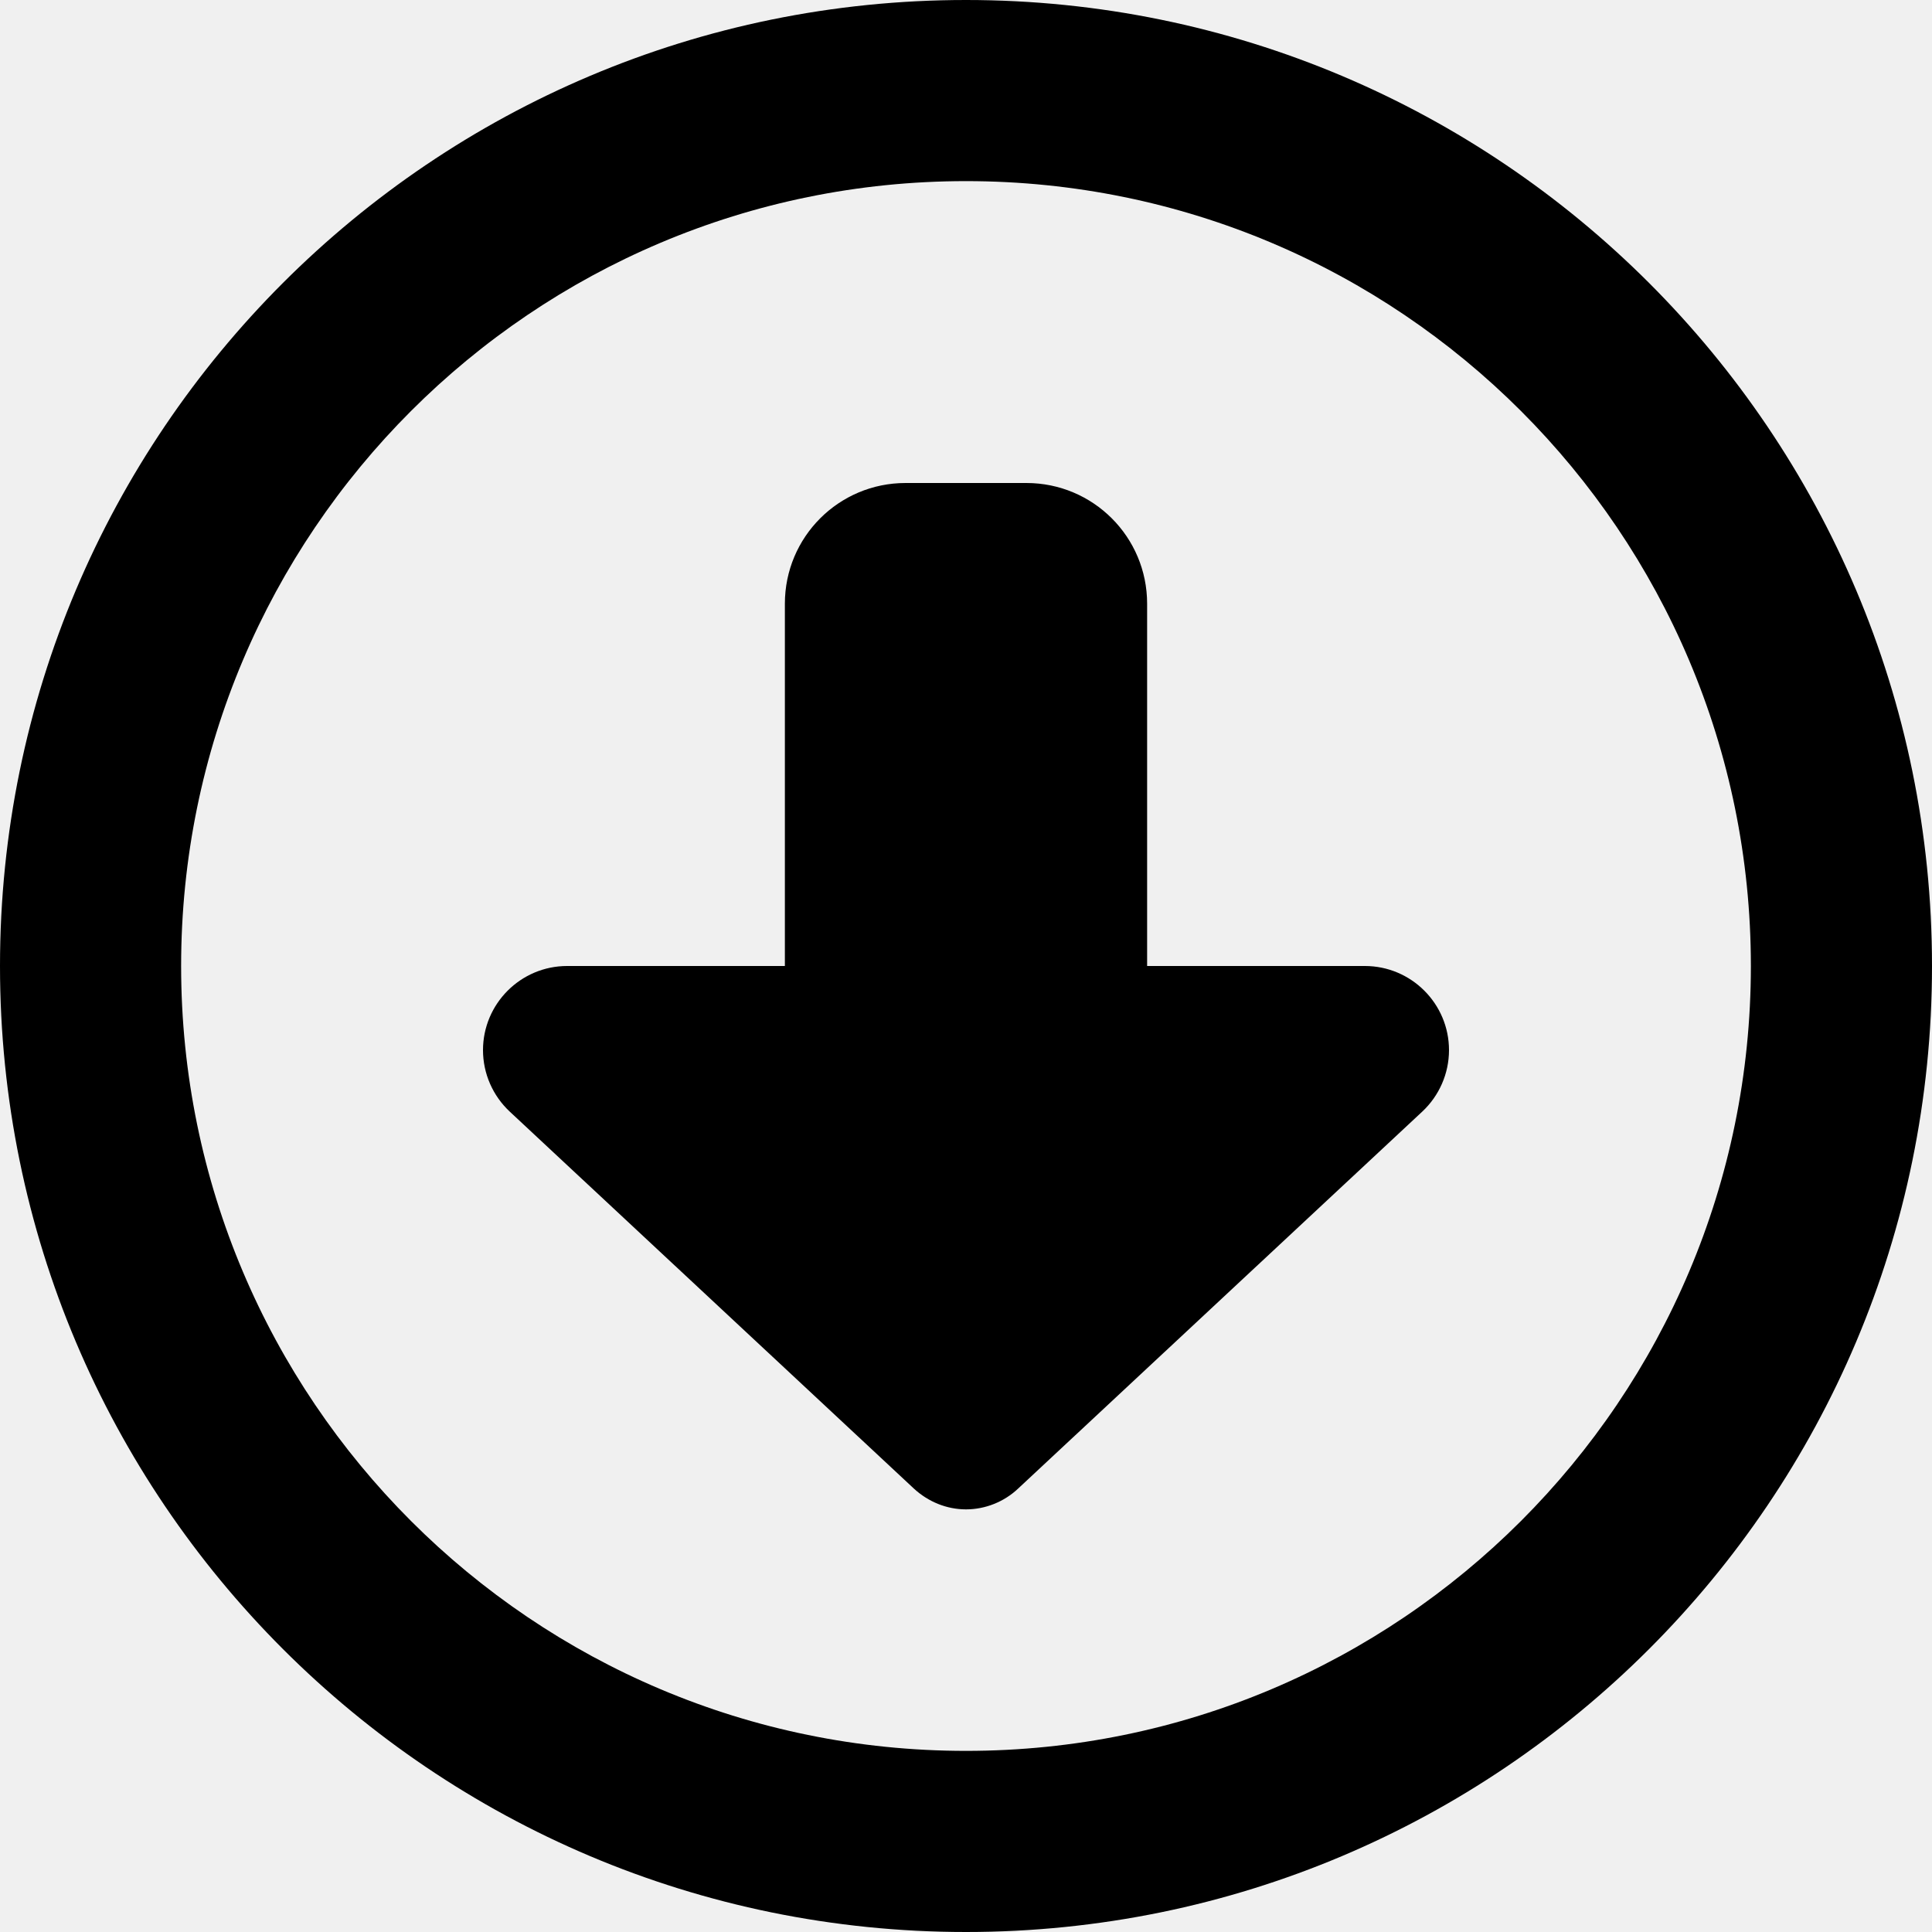
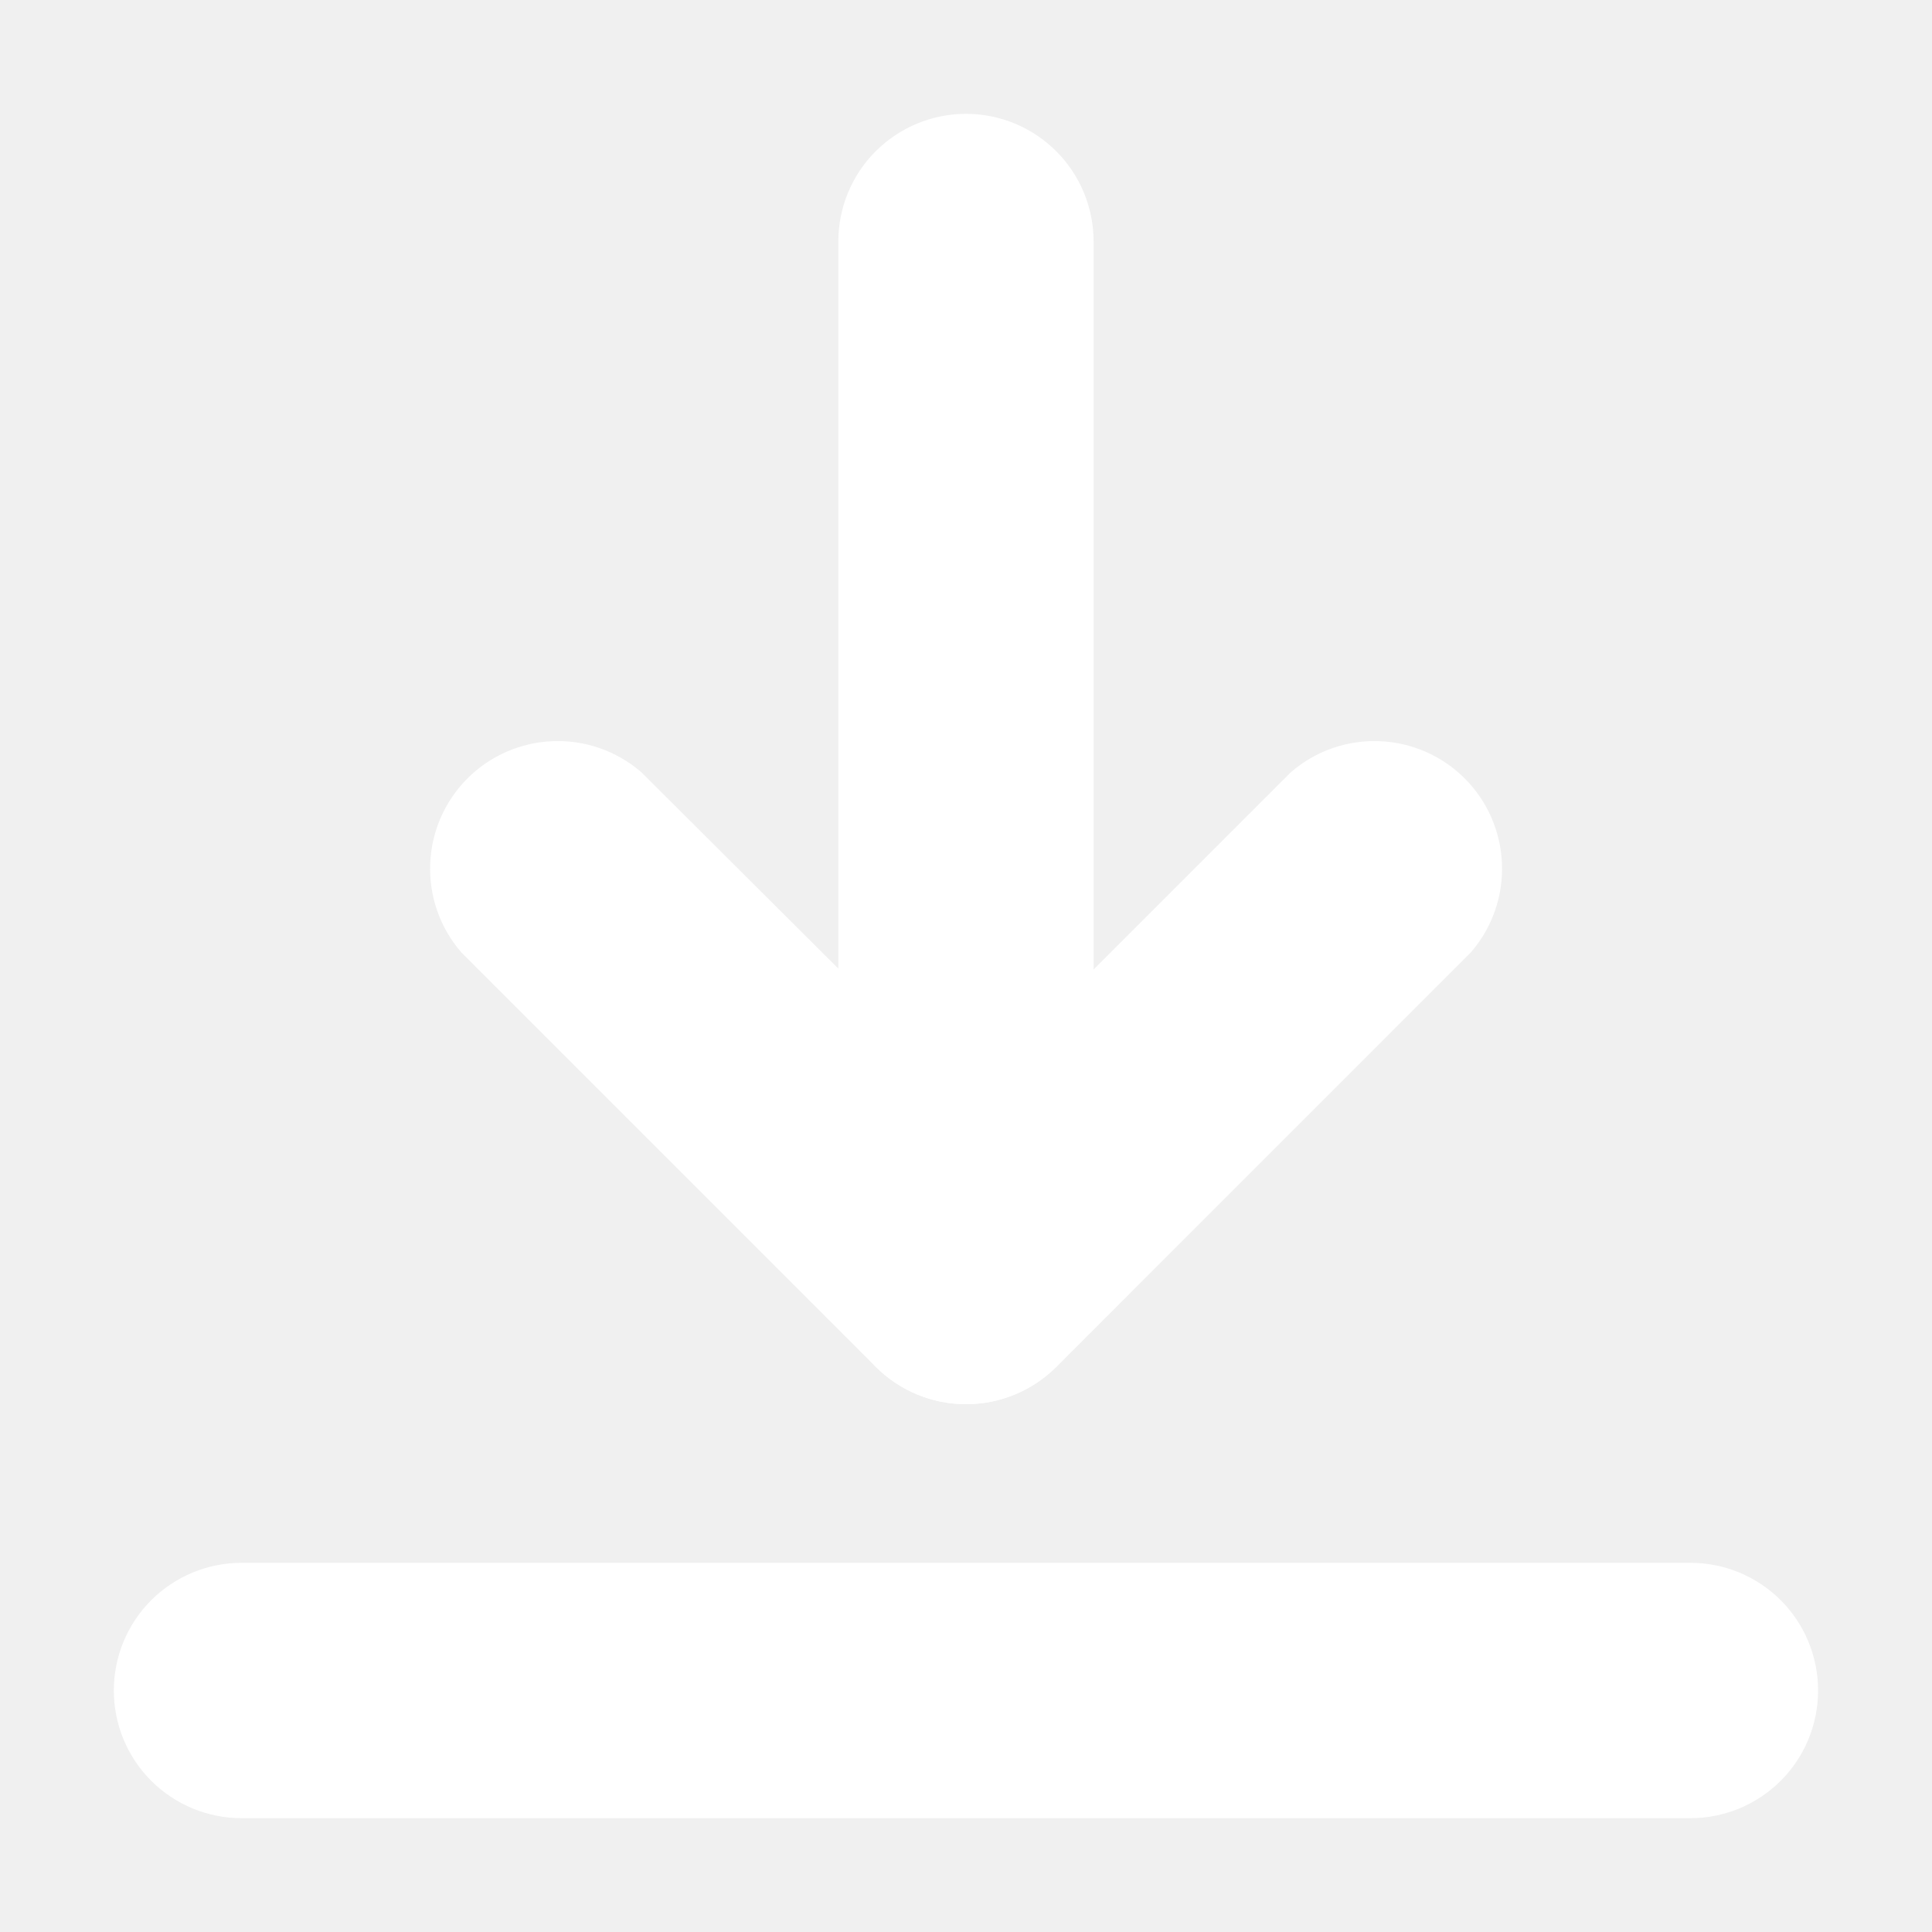
- <svg xmlns="http://www.w3.org/2000/svg" height="1em" viewBox="0 0 512 512">
-   <style>svg{fill:#000000}</style>
-   <path d="M256 464a208 208 0 1 1 0-416 208 208 0 1 1 0 416zM256 0a256 256 0 1 0 0 512A256 256 0 1 0 256 0zM376.9 294.6c4.5-4.2 7.1-10.1 7.1-16.3c0-12.3-10-22.3-22.3-22.3H304V160c0-17.7-14.3-32-32-32l-32 0c-17.7 0-32 14.3-32 32v96H150.3C138 256 128 266 128 278.3c0 6.2 2.6 12.1 7.1 16.3l107.1 99.9c3.8 3.5 8.7 5.5 13.8 5.5s10.1-2 13.8-5.5l107.1-99.9z" />
+ <svg xmlns="http://www.w3.org/2000/svg" width="24" height="24" viewBox="0 0 24 24" fill="none">
+   <path d="M12.008 17.143C11.838 17.145 11.671 17.112 11.514 17.048C11.357 16.984 11.215 16.89 11.095 16.771L5.952 11.628C5.741 11.382 5.631 11.066 5.644 10.742C5.656 10.418 5.79 10.111 6.019 9.882C6.248 9.653 6.555 9.519 6.879 9.507C7.202 9.494 7.519 9.604 7.765 9.815L12.008 14.045L16.238 9.815C16.483 9.604 16.8 9.494 17.123 9.507C17.447 9.519 17.754 9.653 17.983 9.882C18.212 10.111 18.346 10.418 18.358 10.742C18.371 11.066 18.261 11.382 18.05 11.628L12.908 16.771C12.668 17.008 12.345 17.142 12.008 17.143Z" fill="white" stroke="white" stroke-width="0.6" />
+   <path d="M12 17.143C11.659 17.143 11.332 17.007 11.09 16.766C10.849 16.525 10.714 16.198 10.714 15.857V3C10.714 2.659 10.849 2.332 11.09 2.091C11.332 1.85 11.659 1.714 12 1.714C12.341 1.714 12.668 1.85 12.909 2.091C13.15 2.332 13.285 2.659 13.285 3V15.857C13.285 16.198 13.15 16.525 12.909 16.766C12.668 17.007 12.341 17.143 12 17.143ZM21 22.286H3C2.659 22.286 2.332 22.15 2.09 21.909C1.849 21.668 1.714 21.341 1.714 21C1.714 20.659 1.849 20.332 2.09 20.091C2.332 19.85 2.659 19.714 3 19.714H21C21.341 19.714 21.668 19.85 21.909 20.091C22.15 20.332 22.285 20.659 22.285 21C22.285 21.341 22.15 21.668 21.909 21.909C21.668 22.15 21.341 22.286 21 22.286Z" fill="white" stroke="white" stroke-width="0.6" />
</svg>
